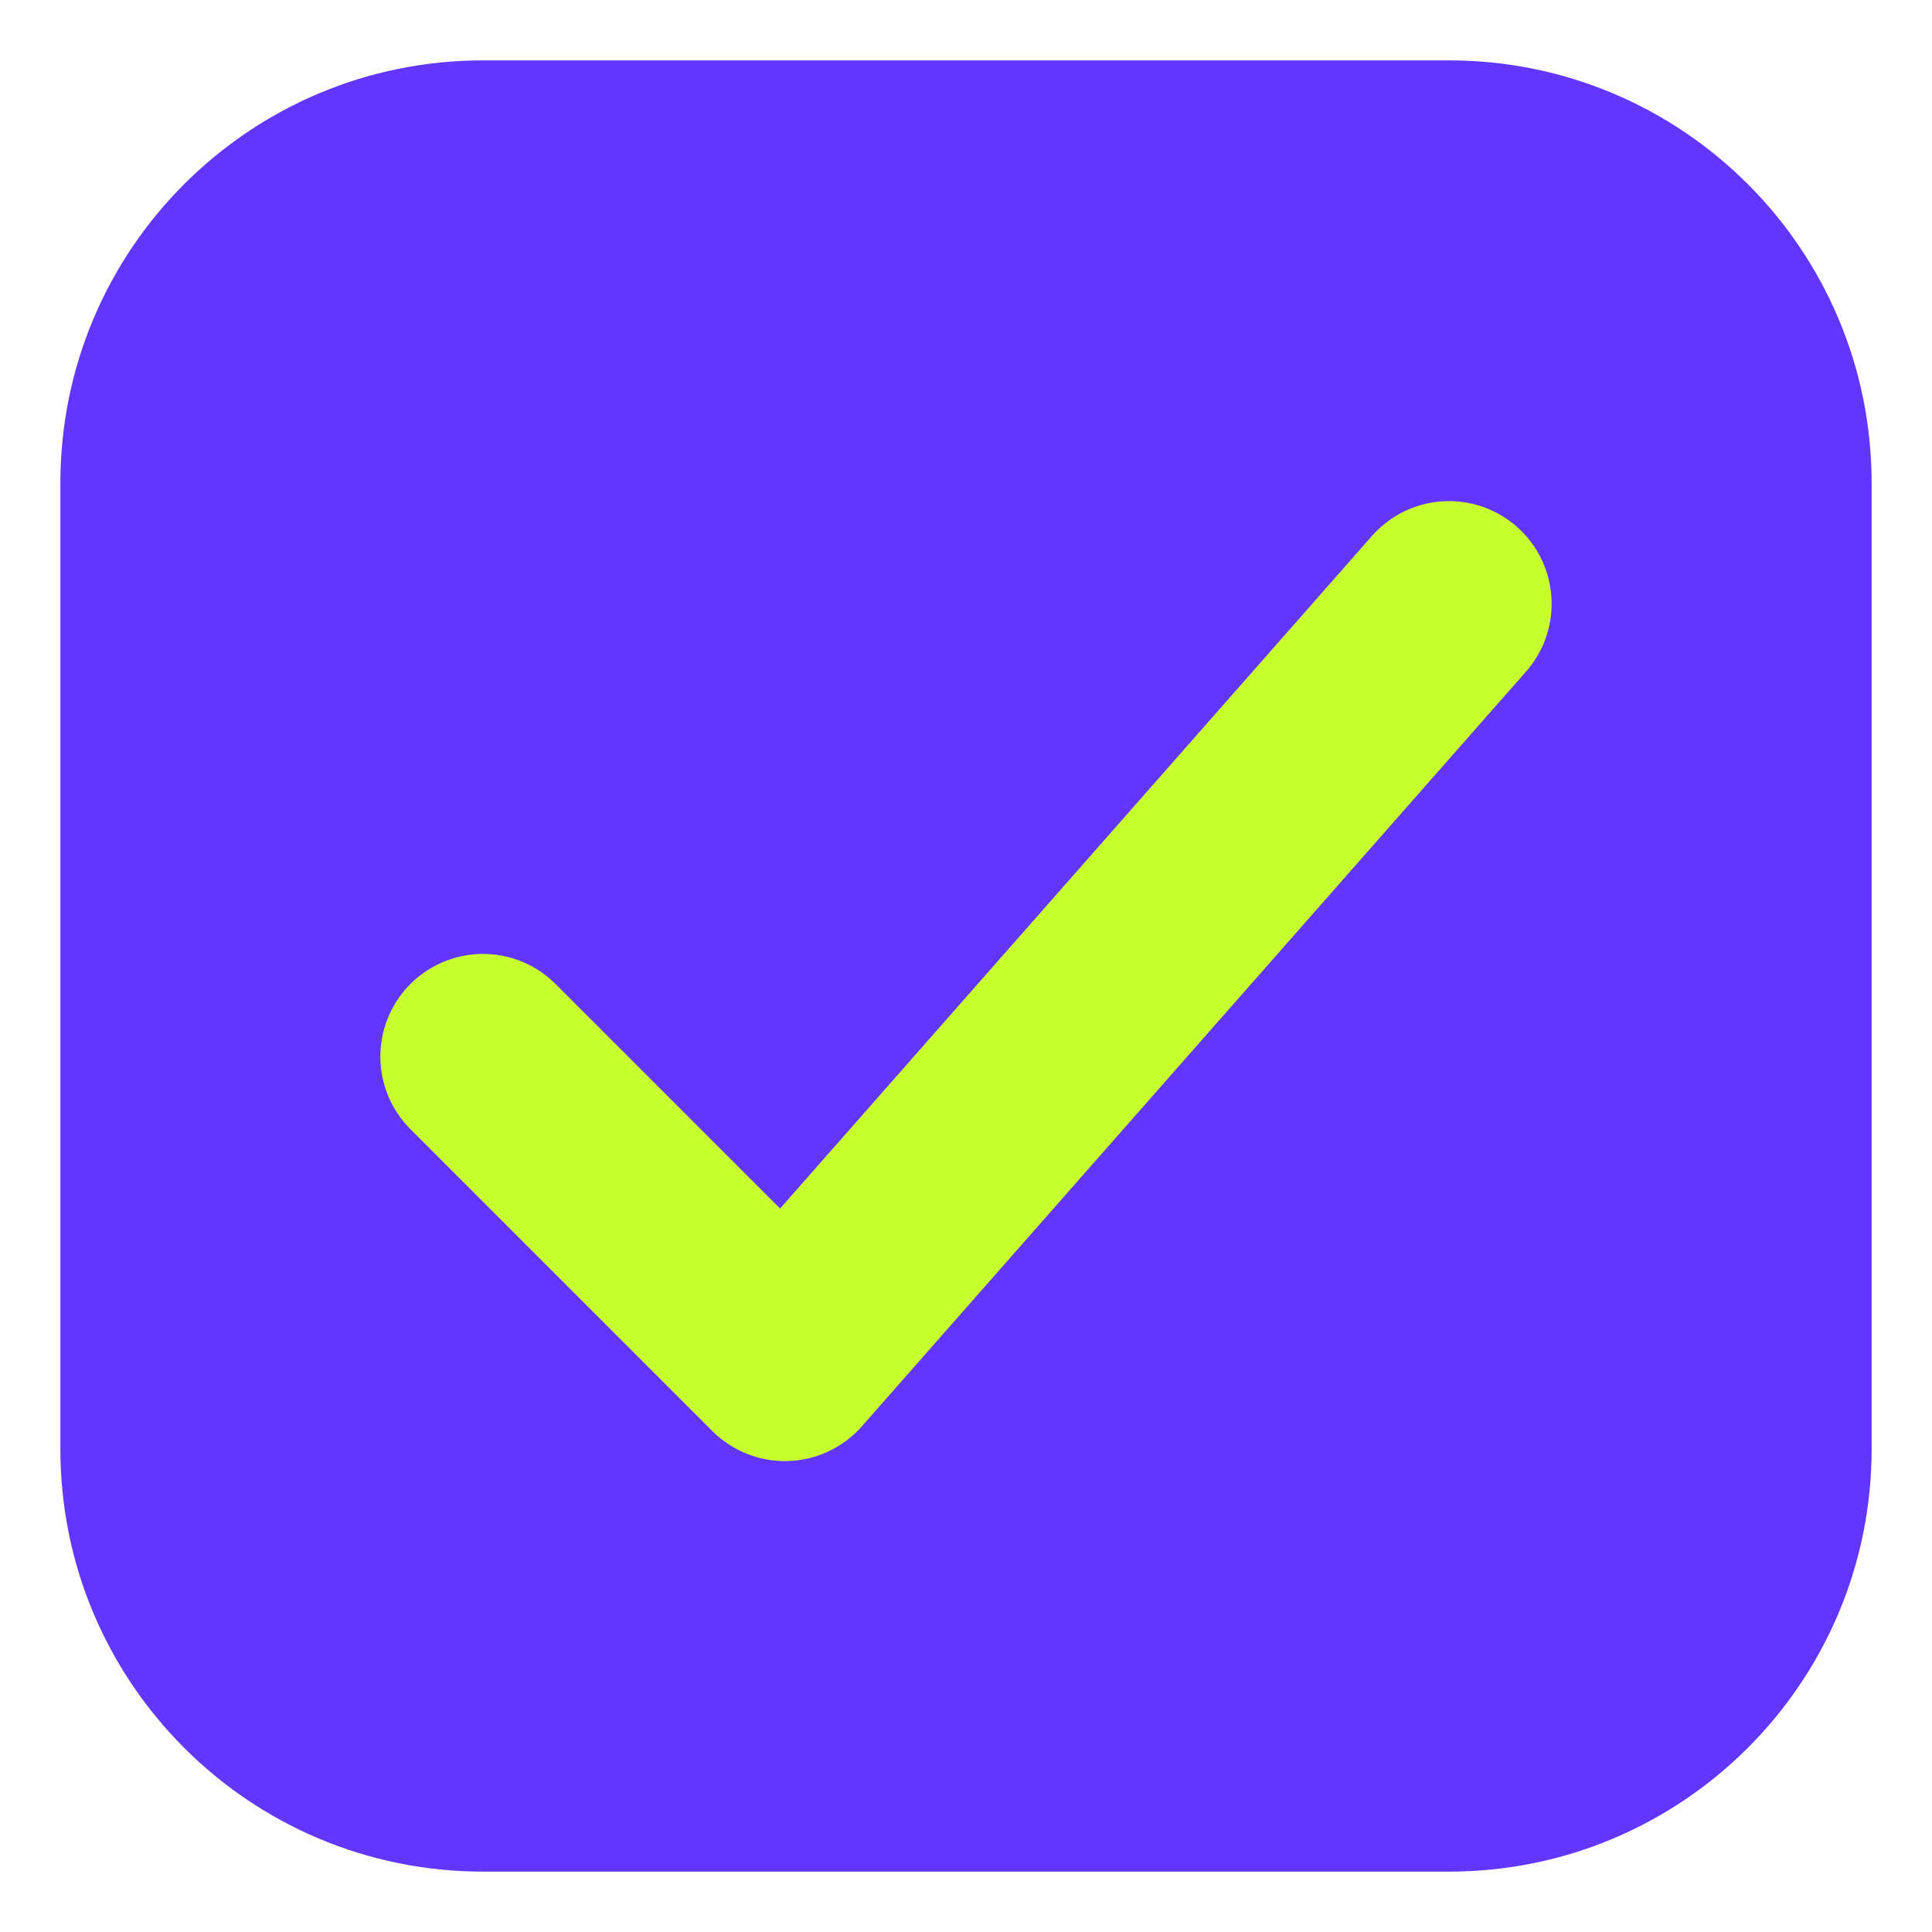
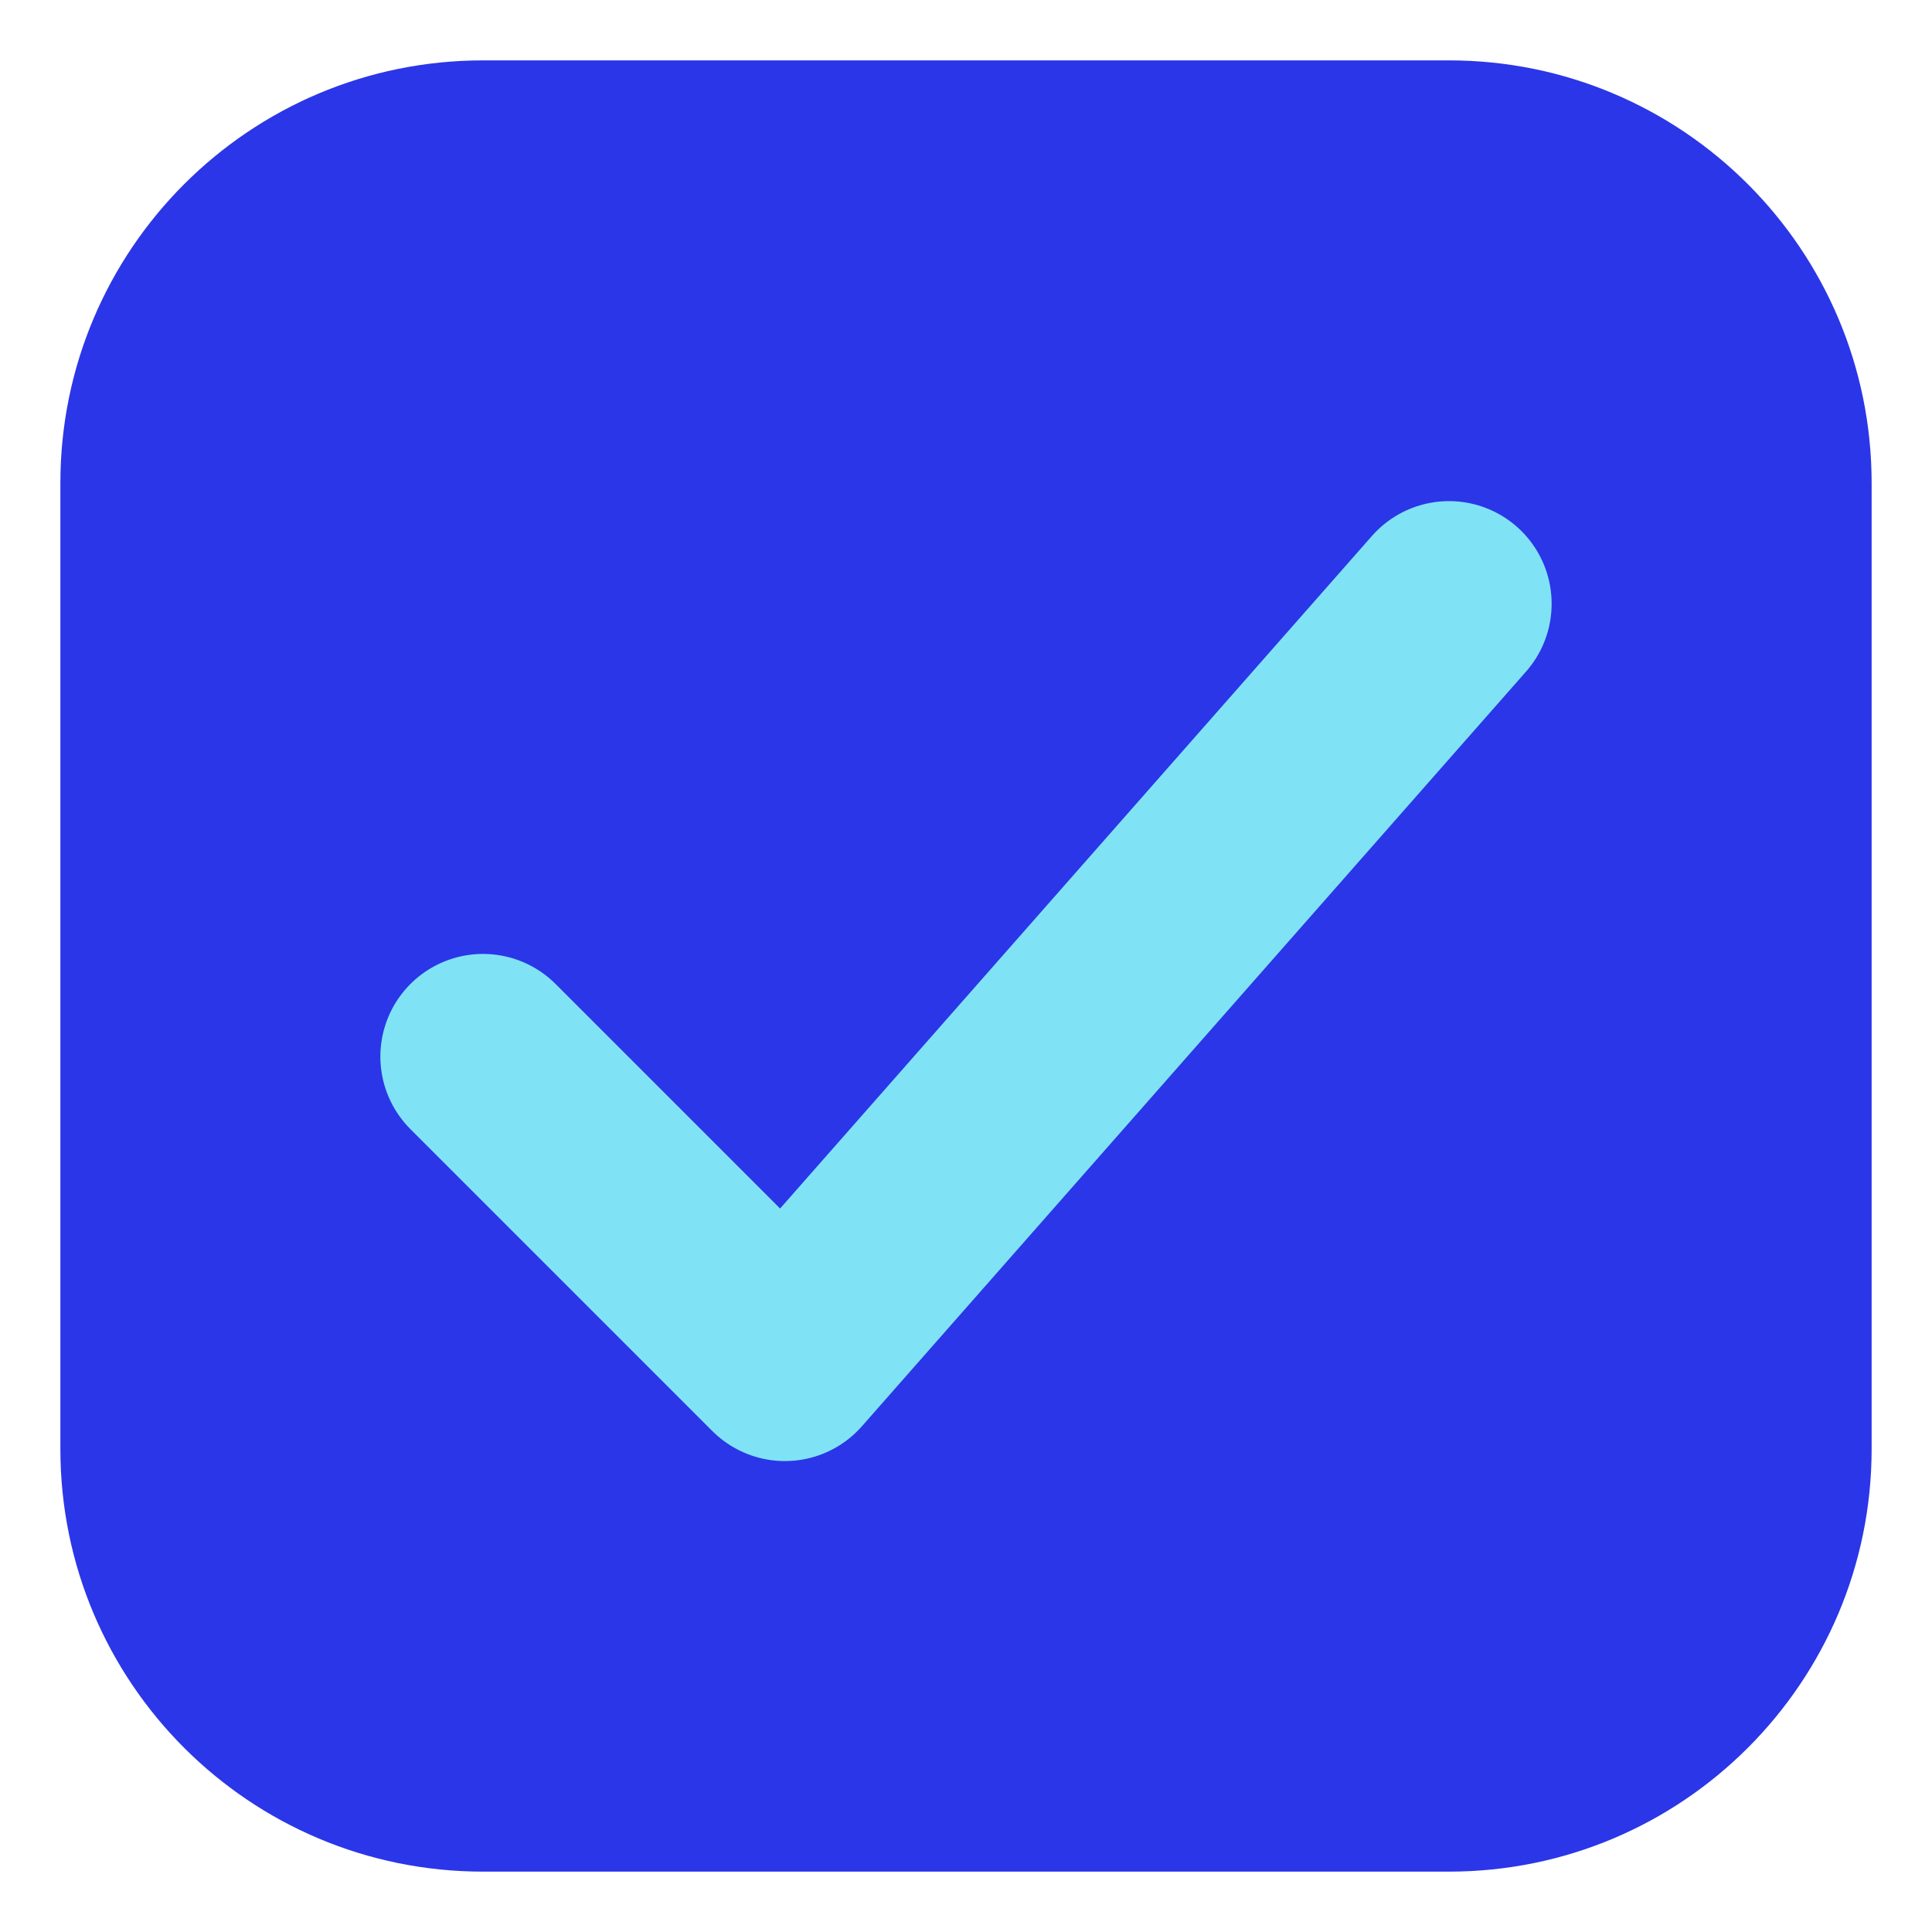
<svg xmlns="http://www.w3.org/2000/svg" viewBox="0 0 32 32">
-   <rect x="1" y="1" width="30" height="30" rx="7" fill="#6236FF" />
-   <path d="M8 17.5l5 5L24 10" fill="none" stroke="#C8FF2E" stroke-width="3.4" stroke-linecap="round" stroke-linejoin="round" />
+   <rect x="1" y="1" width="30" height="30" rx="7" fill="#2B36E8" />
+   <path d="M8 17.5l5 5L24 10" fill="none" stroke="#7FE3F5" stroke-width="3.4" stroke-linecap="round" stroke-linejoin="round" />
</svg>
